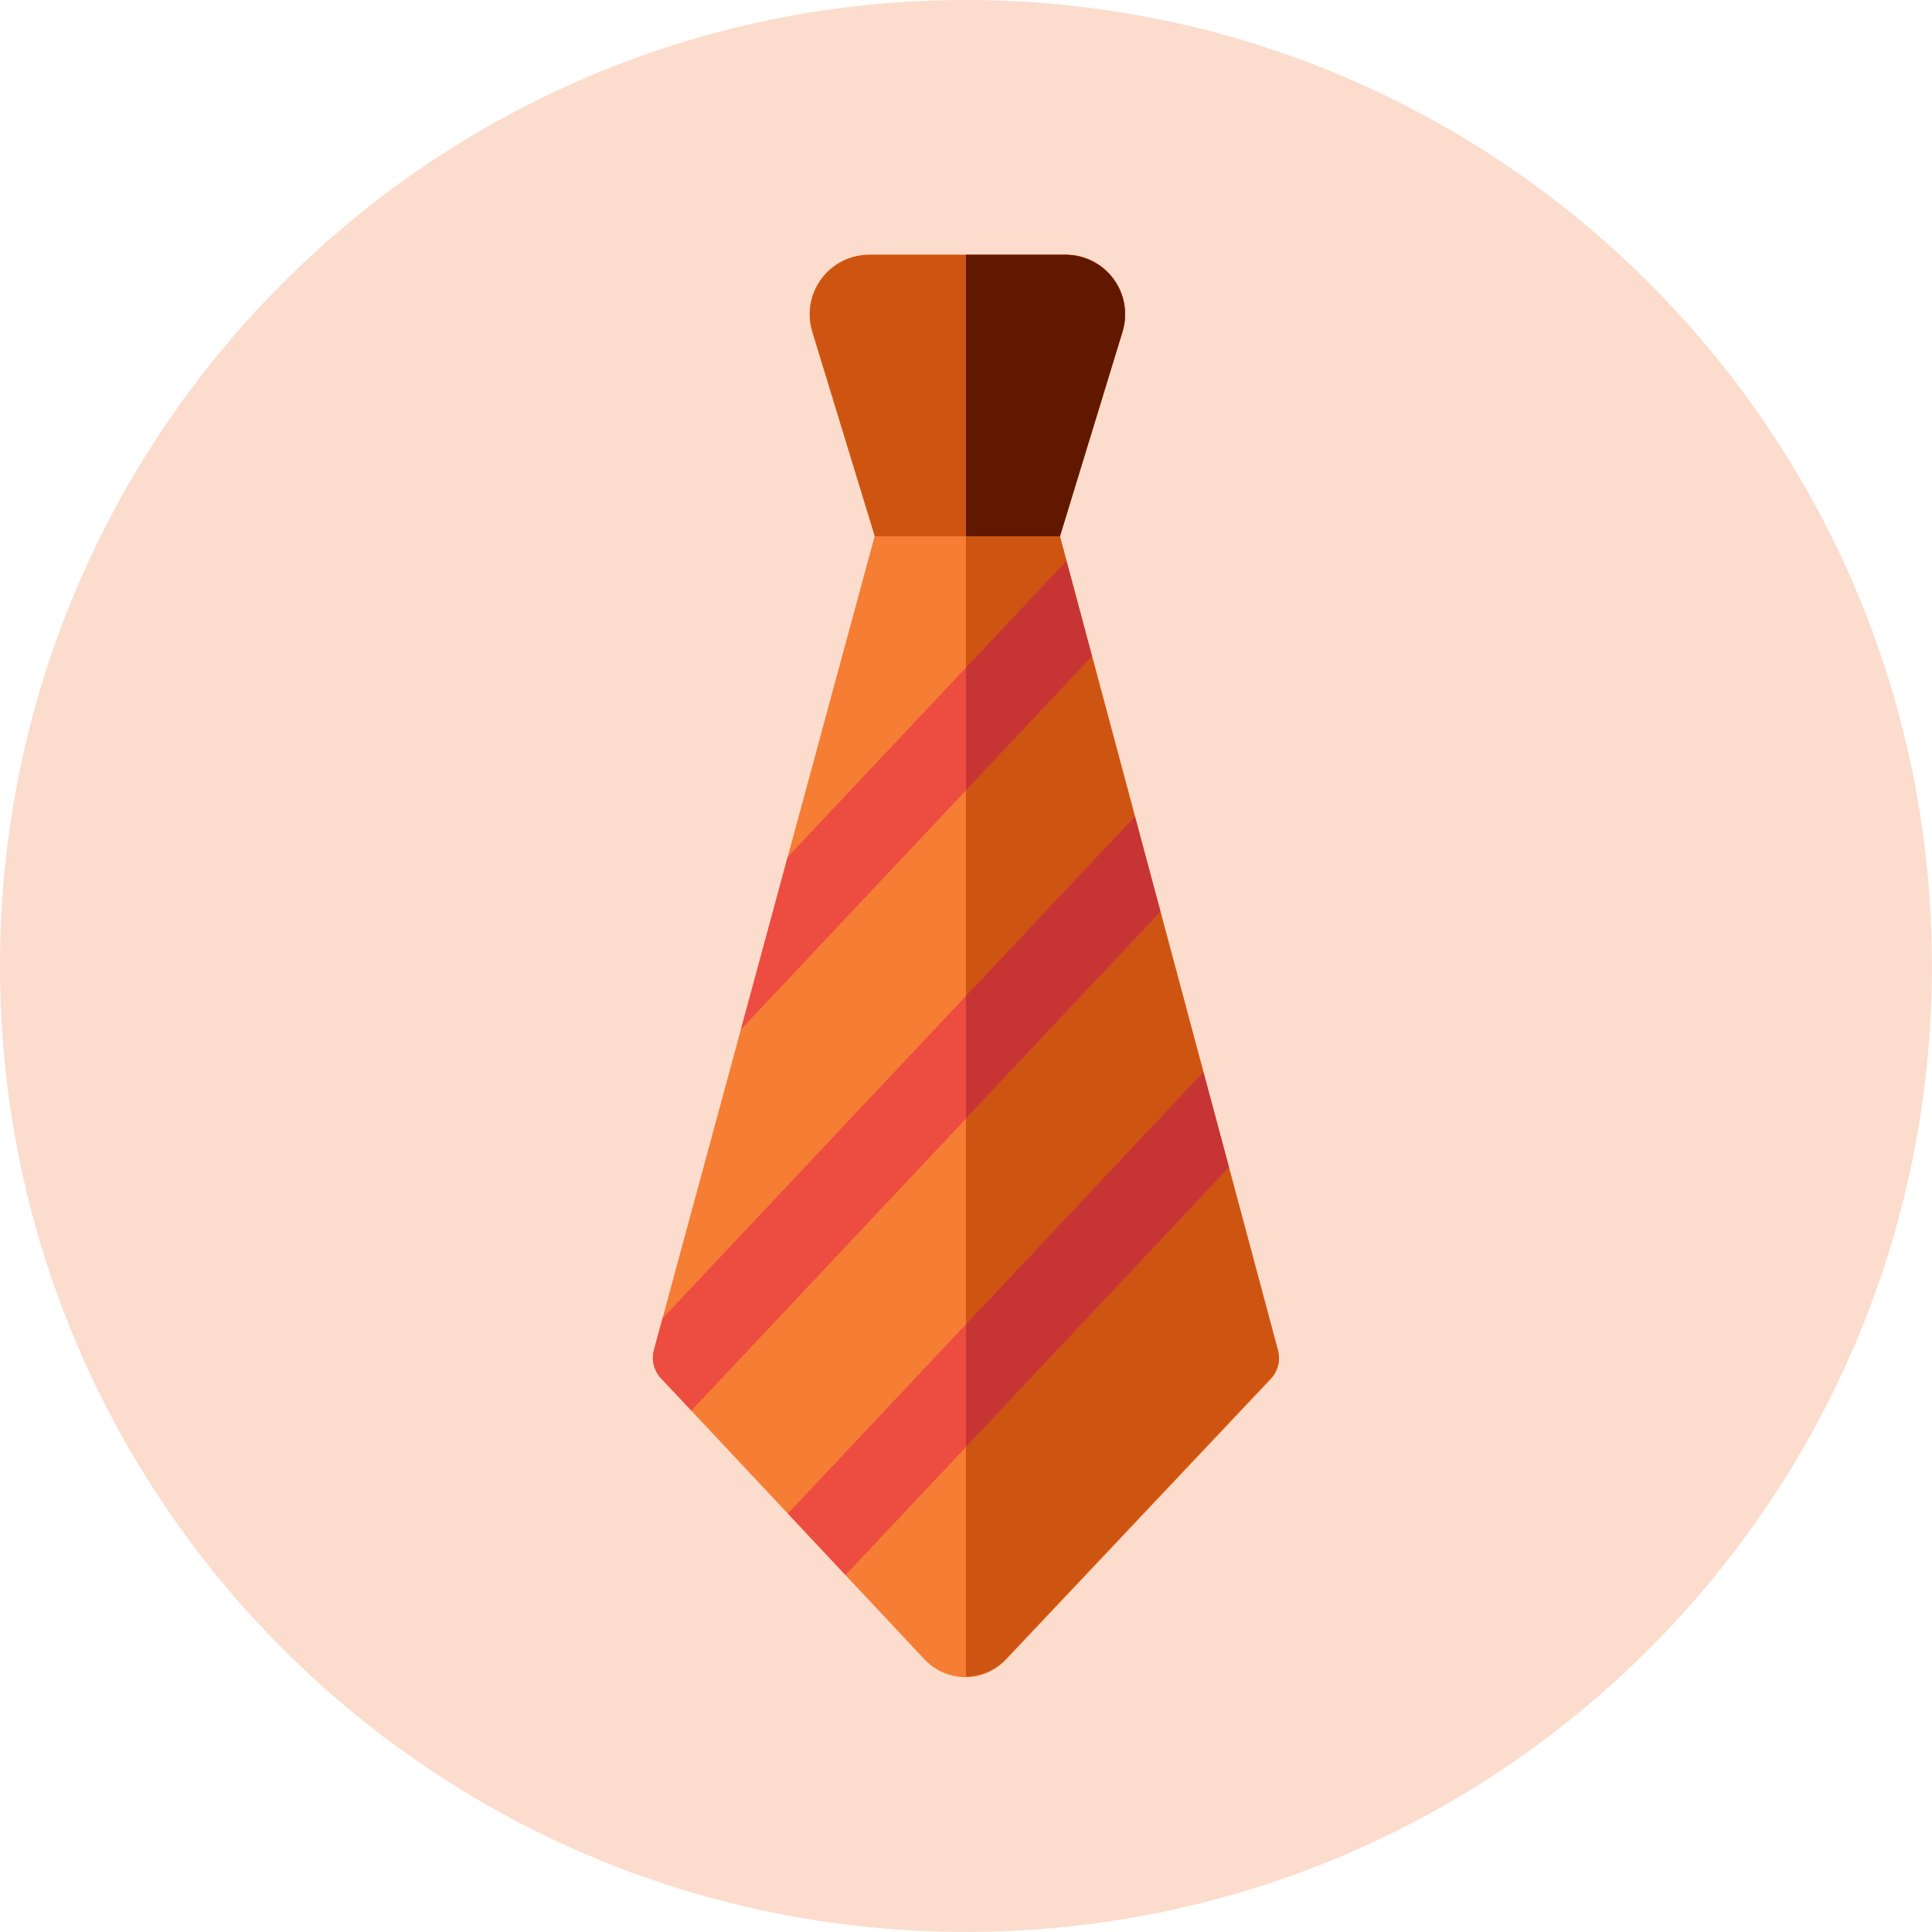
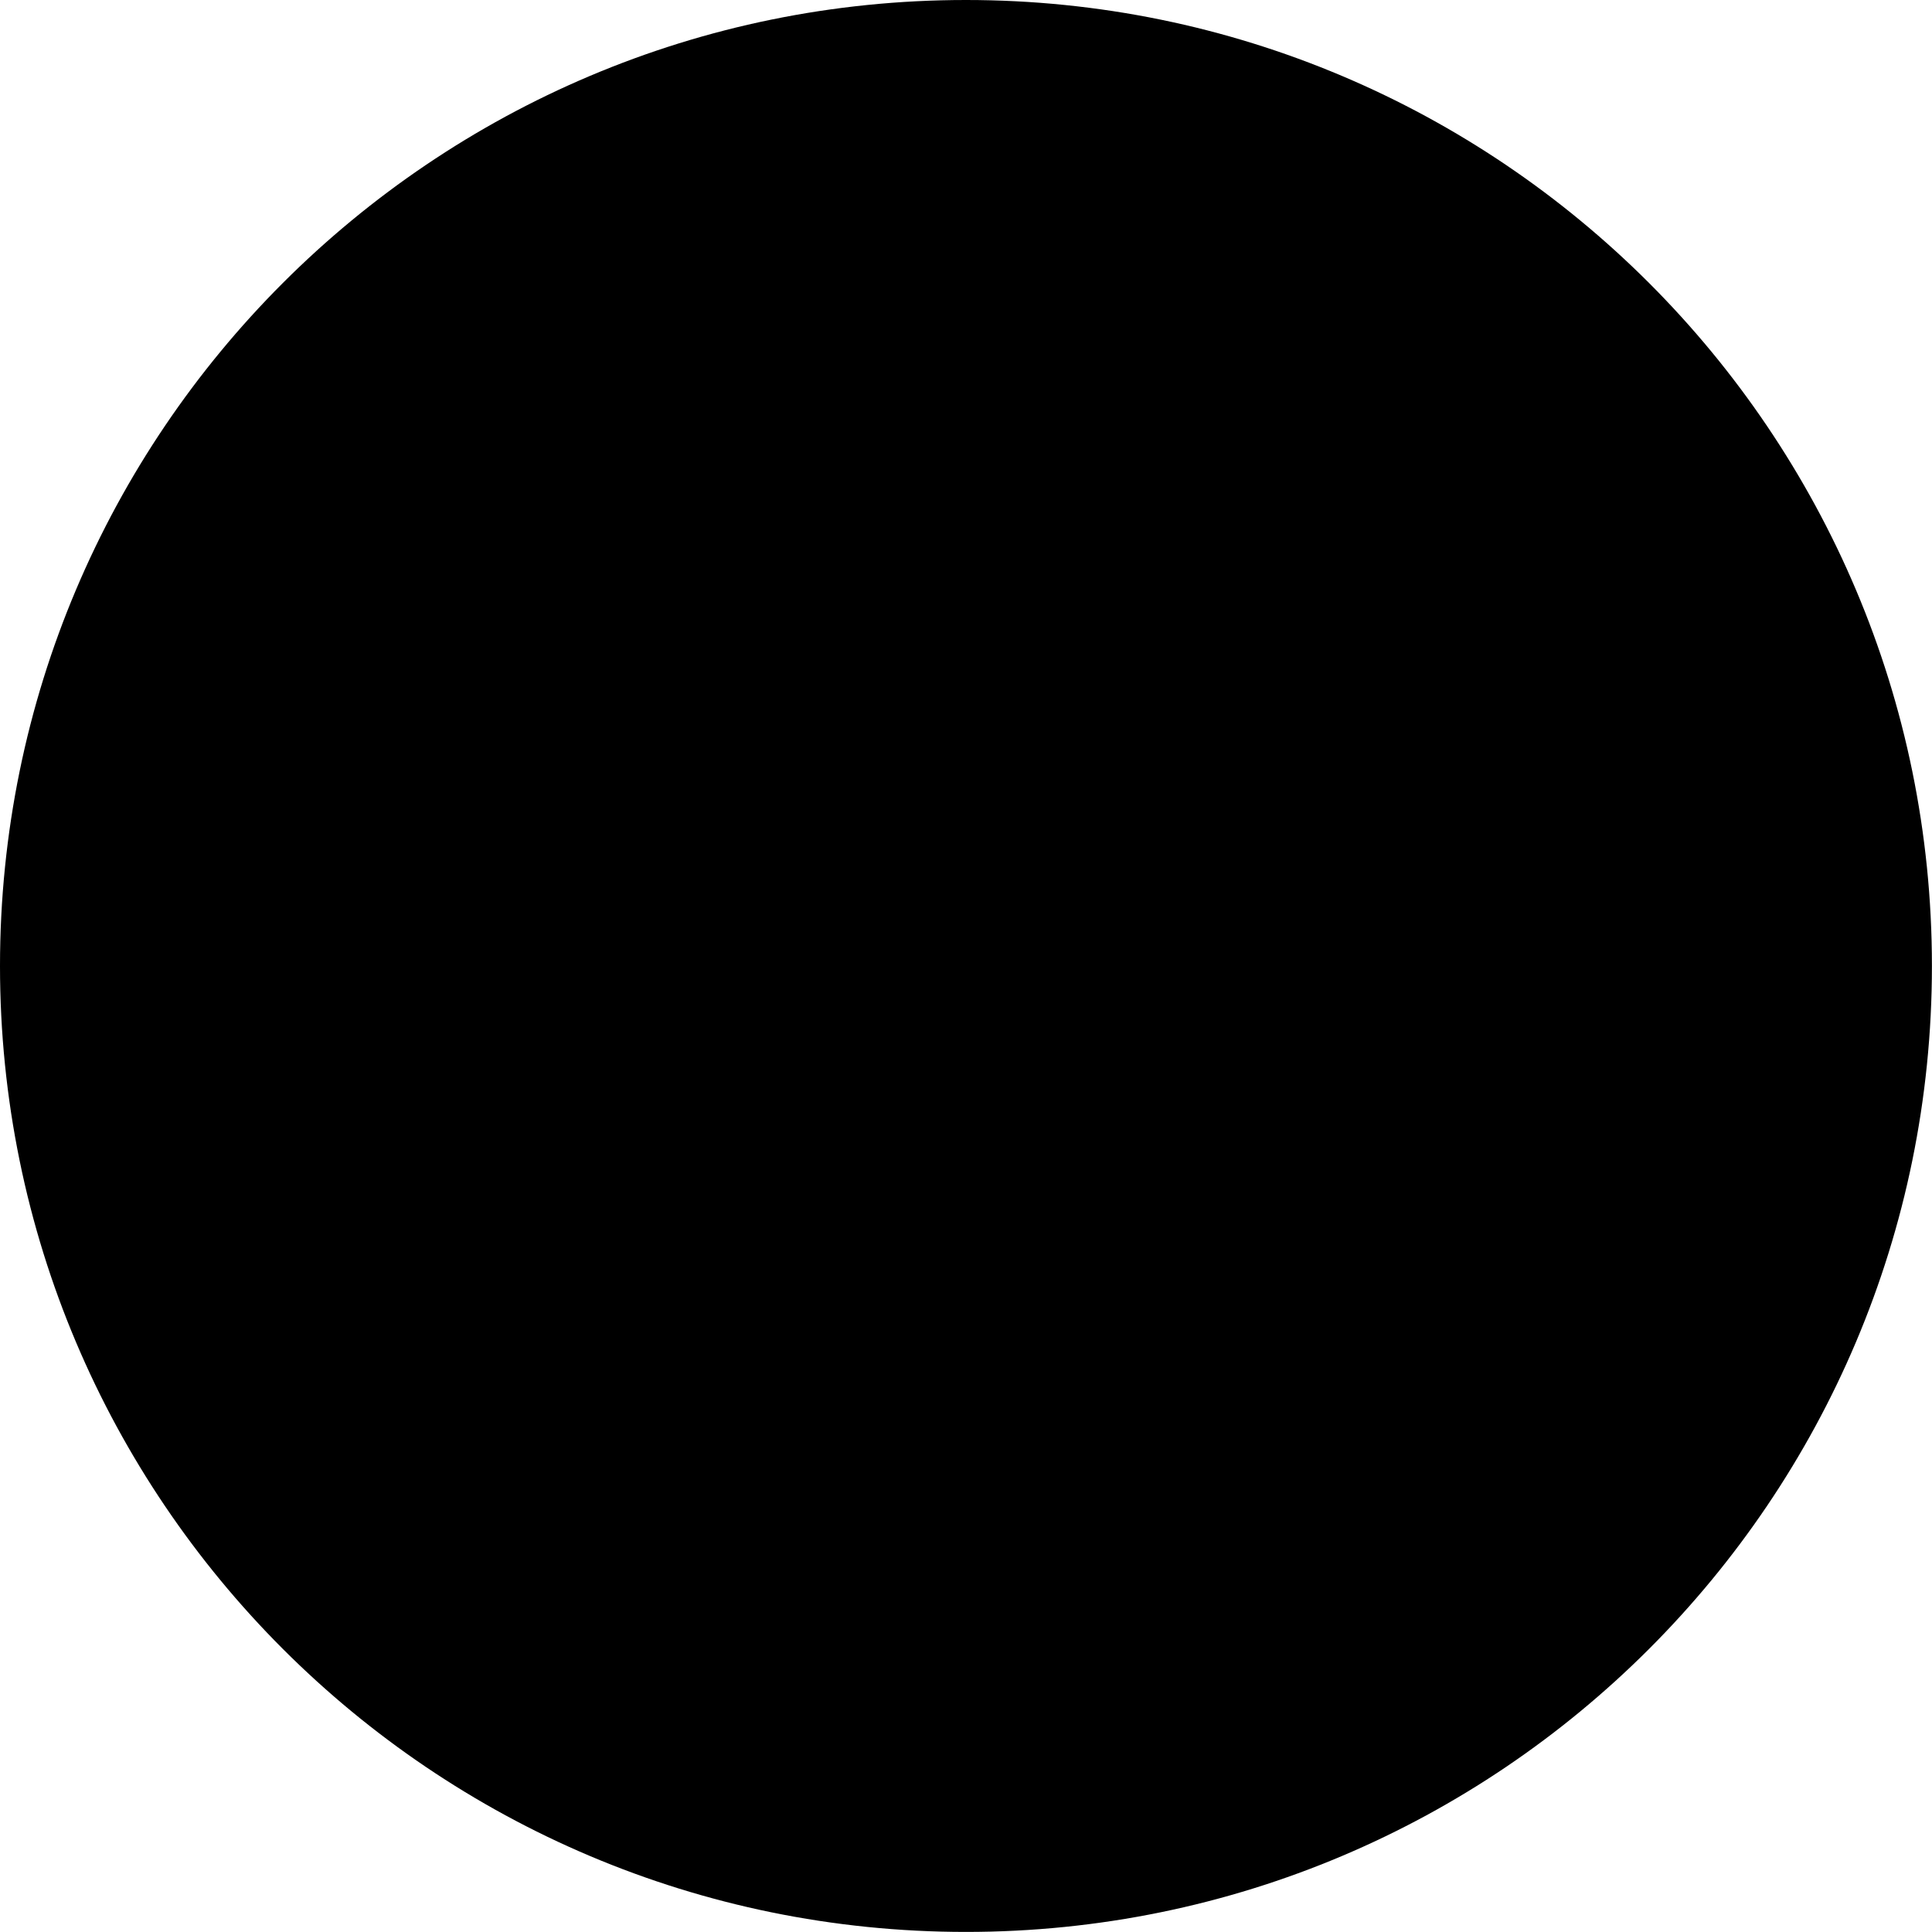
<svg xmlns="http://www.w3.org/2000/svg" viewBox="0 0 241.85 241.85">
  <defs>
    <style>.cls-1{fill:#fcdccc;}.cls-2{fill:#f57d34;}.cls-3{fill:#ce5511;}.cls-4{fill:#601800;}.cls-5{fill:#ed4c41;}.cls-6{fill:#c63434;}</style>
  </defs>
  <g id="Layer_2" data-name="Layer 2">
    <g id="Layer_1-2" data-name="Layer 1">
-       <circle class="cls-1" cx="120.92" cy="120.92" r="120.92" />
-       <path class="cls-2" d="M160,169.12l-27.32-102,7.84-25.61a7.45,7.45,0,0,0-7.12-9.63H108.82a7.45,7.45,0,0,0-7.13,9.63l7.81,25.59L81.86,169a3.74,3.74,0,0,0,.88,3.53l33,35.2a7,7,0,0,0,10.21,0l33.13-35.09a3.75,3.75,0,0,0,.89-3.53Z" />
-       <path class="cls-3" d="M160,169.12l-27.32-102,7.84-25.61a7.45,7.45,0,0,0-7.12-9.63H120.92v178a6.93,6.93,0,0,0,5-2.2l33.13-35.1A3.72,3.72,0,0,0,160,169.12Z" />
-       <path class="cls-3" d="M132.68,67.14H109.52l-7.83-25.61a7.45,7.45,0,0,1,7.13-9.63h24.57a7.45,7.45,0,0,1,7.12,9.63Z" />
-       <path class="cls-4" d="M133.39,31.9H120.92V67.14h11.76l7.83-25.61A7.45,7.45,0,0,0,133.39,31.9Z" />
-       <path class="cls-5" d="M150.63,134.2l-52,55.27,7.21,7.69,48-51Z" />
-       <path class="cls-5" d="M142.06,102.21,82.93,165.05,81.86,169a3.74,3.74,0,0,0,.88,3.53l3.8,4.05,58.72-62.42Z" />
-       <path class="cls-5" d="M133.49,70.22,98.6,107.29l-5.85,21.58,43.94-46.7Z" />
-       <path class="cls-6" d="M120.92,181.13V165.78" />
-       <path class="cls-6" d="M150.63,134.2l-29.71,31.58v15.35l32.92-35Z" />
-       <path class="cls-6" d="M142.06,102.21l-21.14,22.46V140l24.34-25.87Z" />
-       <path class="cls-6" d="M120.92,140V124.67" />
-       <path class="cls-6" d="M133.49,70.22,120.92,83.57V98.92l15.77-16.75Z" />
-       <path class="cls-6" d="M120.92,98.92V83.57" />
+       <circle className="cls-1" cx="120.92" cy="120.92" r="120.92" />
+       <path className="cls-2" d="M160,169.12l-27.32-102,7.84-25.61a7.45,7.45,0,0,0-7.12-9.63H108.82a7.45,7.45,0,0,0-7.13,9.63l7.81,25.59L81.86,169a3.74,3.74,0,0,0,.88,3.53l33,35.2a7,7,0,0,0,10.21,0l33.13-35.09a3.75,3.75,0,0,0,.89-3.53Z" />
+       <path className="cls-3" d="M160,169.12l-27.32-102,7.84-25.61a7.45,7.45,0,0,0-7.12-9.63H120.92v178a6.93,6.93,0,0,0,5-2.2l33.13-35.1A3.72,3.72,0,0,0,160,169.12Z" />
+       <path className="cls-3" d="M132.68,67.14H109.52l-7.83-25.61a7.45,7.45,0,0,1,7.13-9.63h24.57a7.45,7.45,0,0,1,7.12,9.63Z" />
+       <path className="cls-4" d="M133.39,31.9H120.92V67.14h11.76l7.83-25.61A7.45,7.45,0,0,0,133.39,31.9Z" />
+       <path className="cls-5" d="M150.63,134.2l-52,55.27,7.21,7.69,48-51Z" />
+       <path className="cls-5" d="M142.06,102.21,82.93,165.05,81.86,169a3.74,3.74,0,0,0,.88,3.53l3.8,4.05,58.72-62.42Z" />
+       <path className="cls-5" d="M133.49,70.22,98.6,107.29l-5.85,21.58,43.94-46.7Z" />
+       <path className="cls-6" d="M120.92,181.13V165.78" />
+       <path className="cls-6" d="M150.63,134.2l-29.71,31.58v15.35l32.92-35Z" />
+       <path className="cls-6" d="M142.06,102.21l-21.14,22.46V140l24.34-25.87Z" />
+       <path className="cls-6" d="M120.92,140V124.67" />
+       <path className="cls-6" d="M133.49,70.22,120.92,83.57V98.92l15.77-16.75Z" />
+       <path className="cls-6" d="M120.92,98.92V83.57" />
    </g>
  </g>
</svg>
